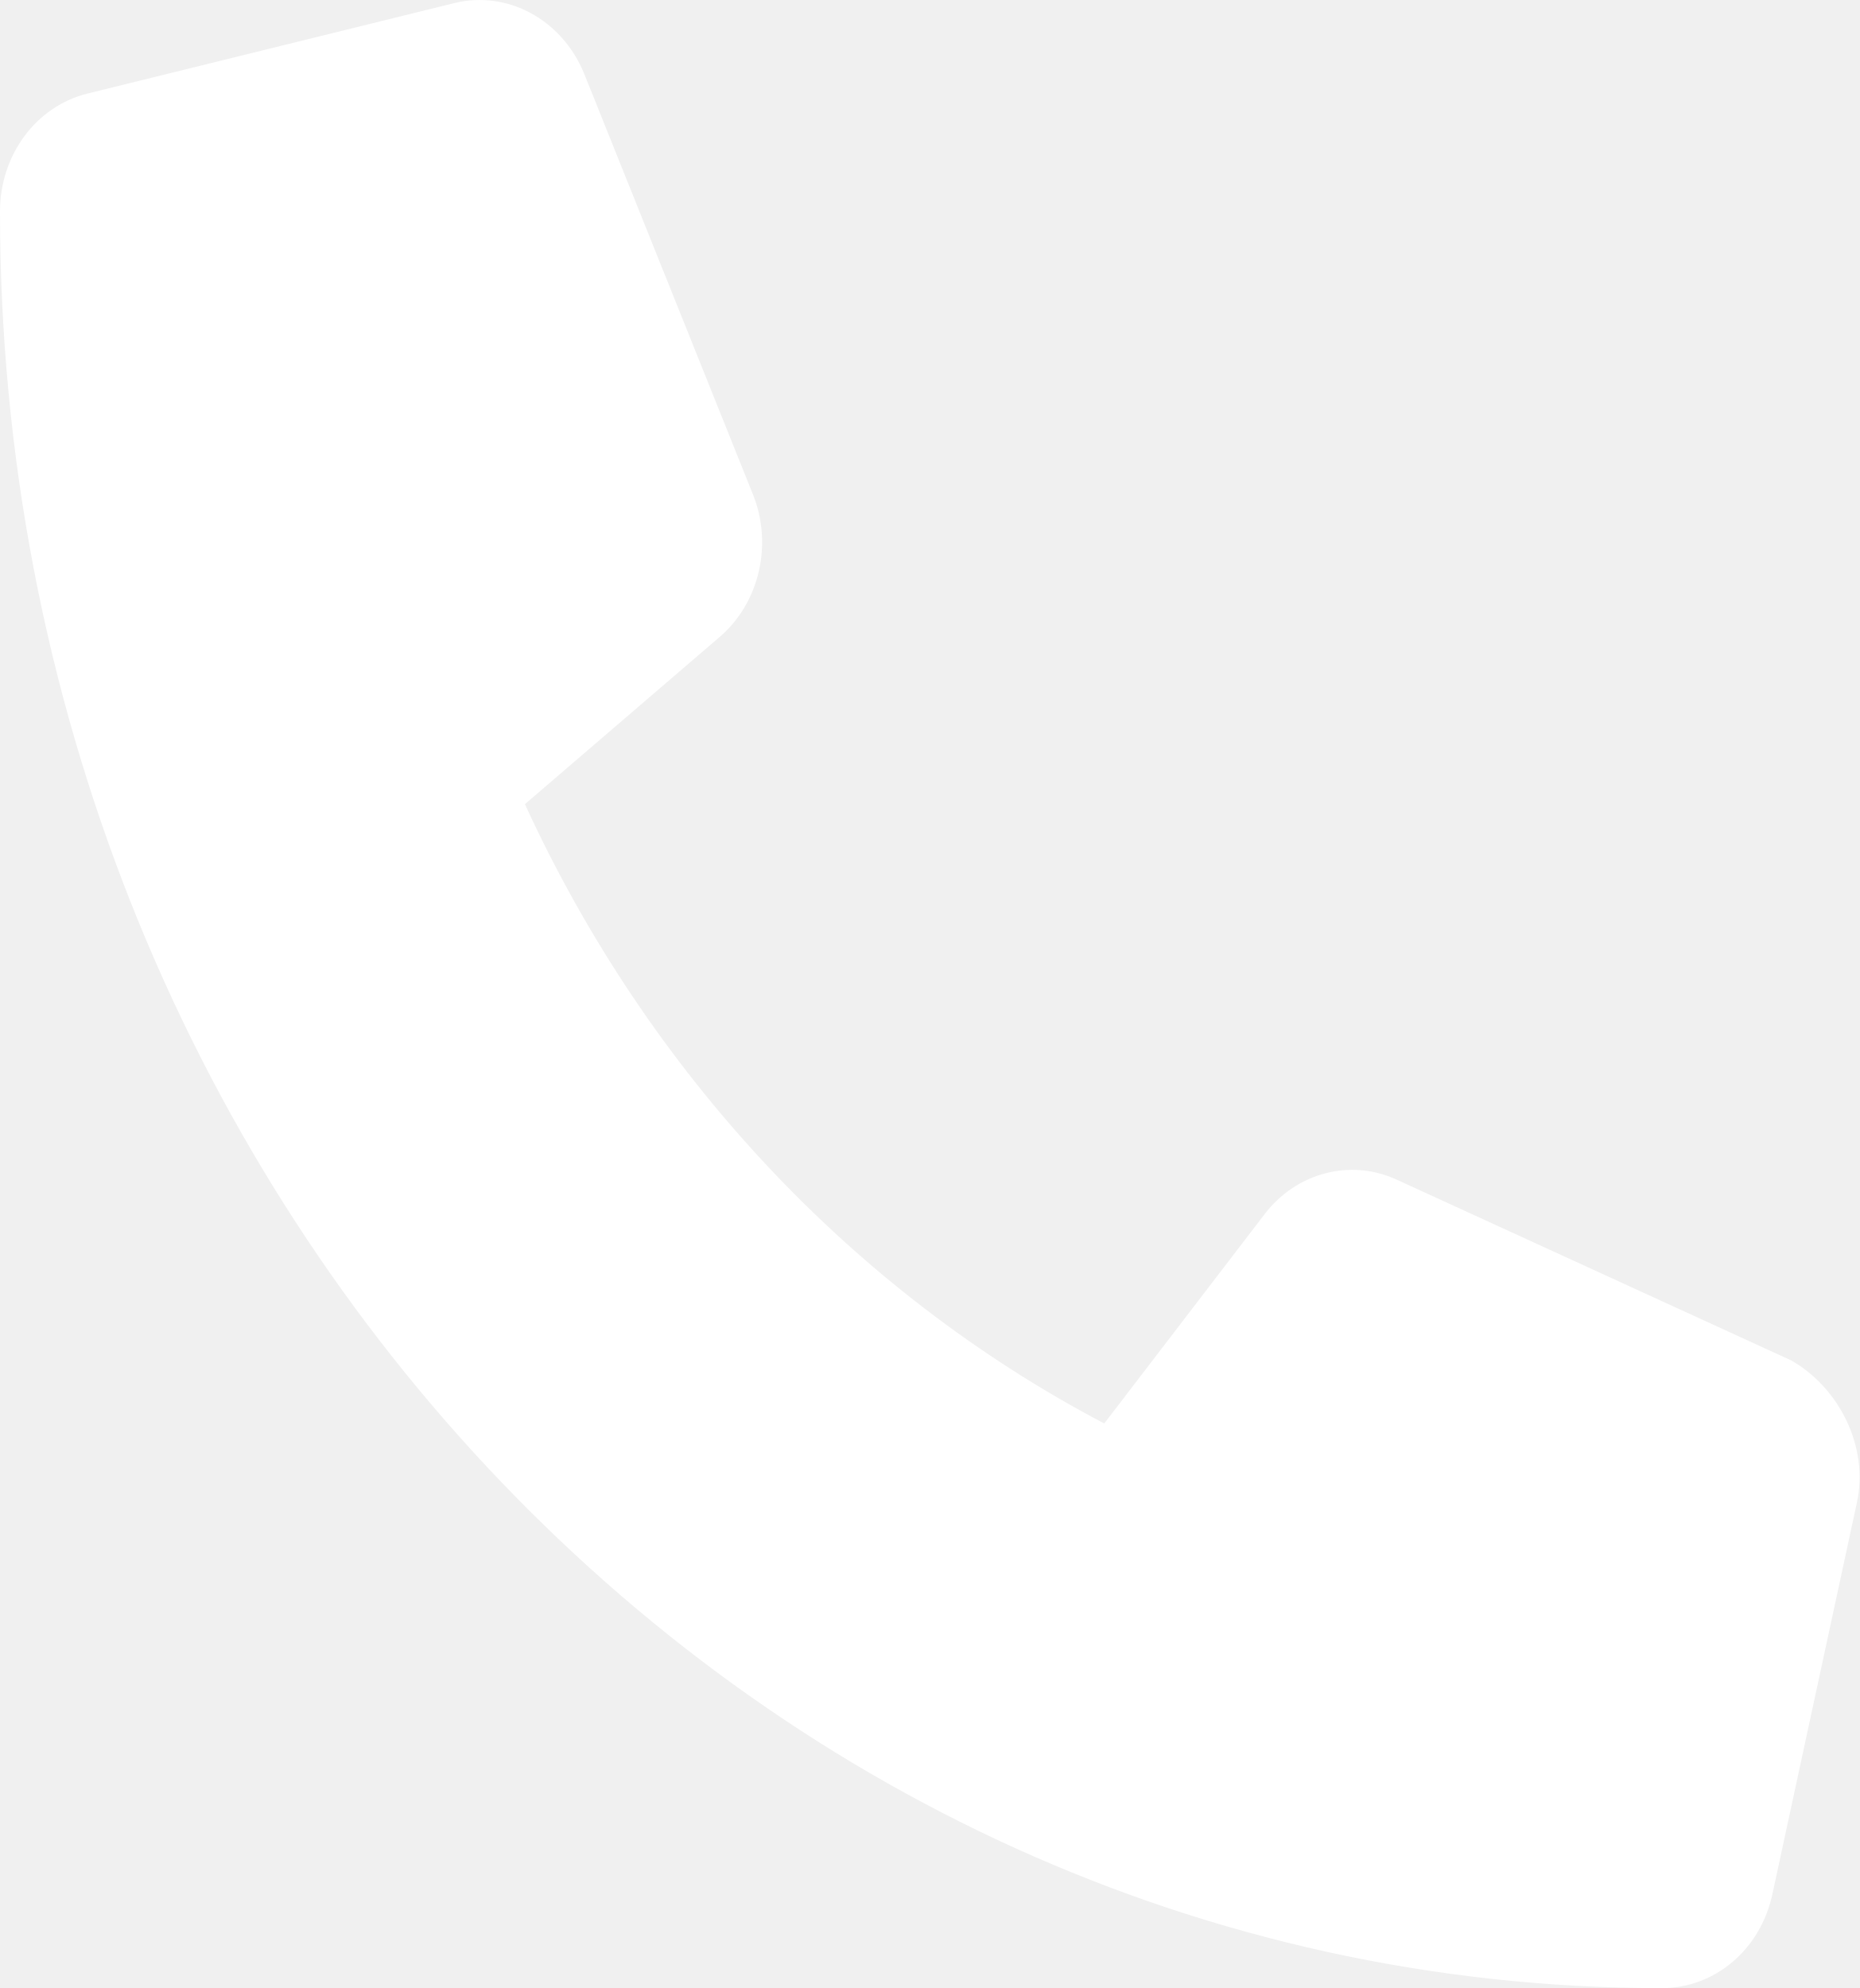
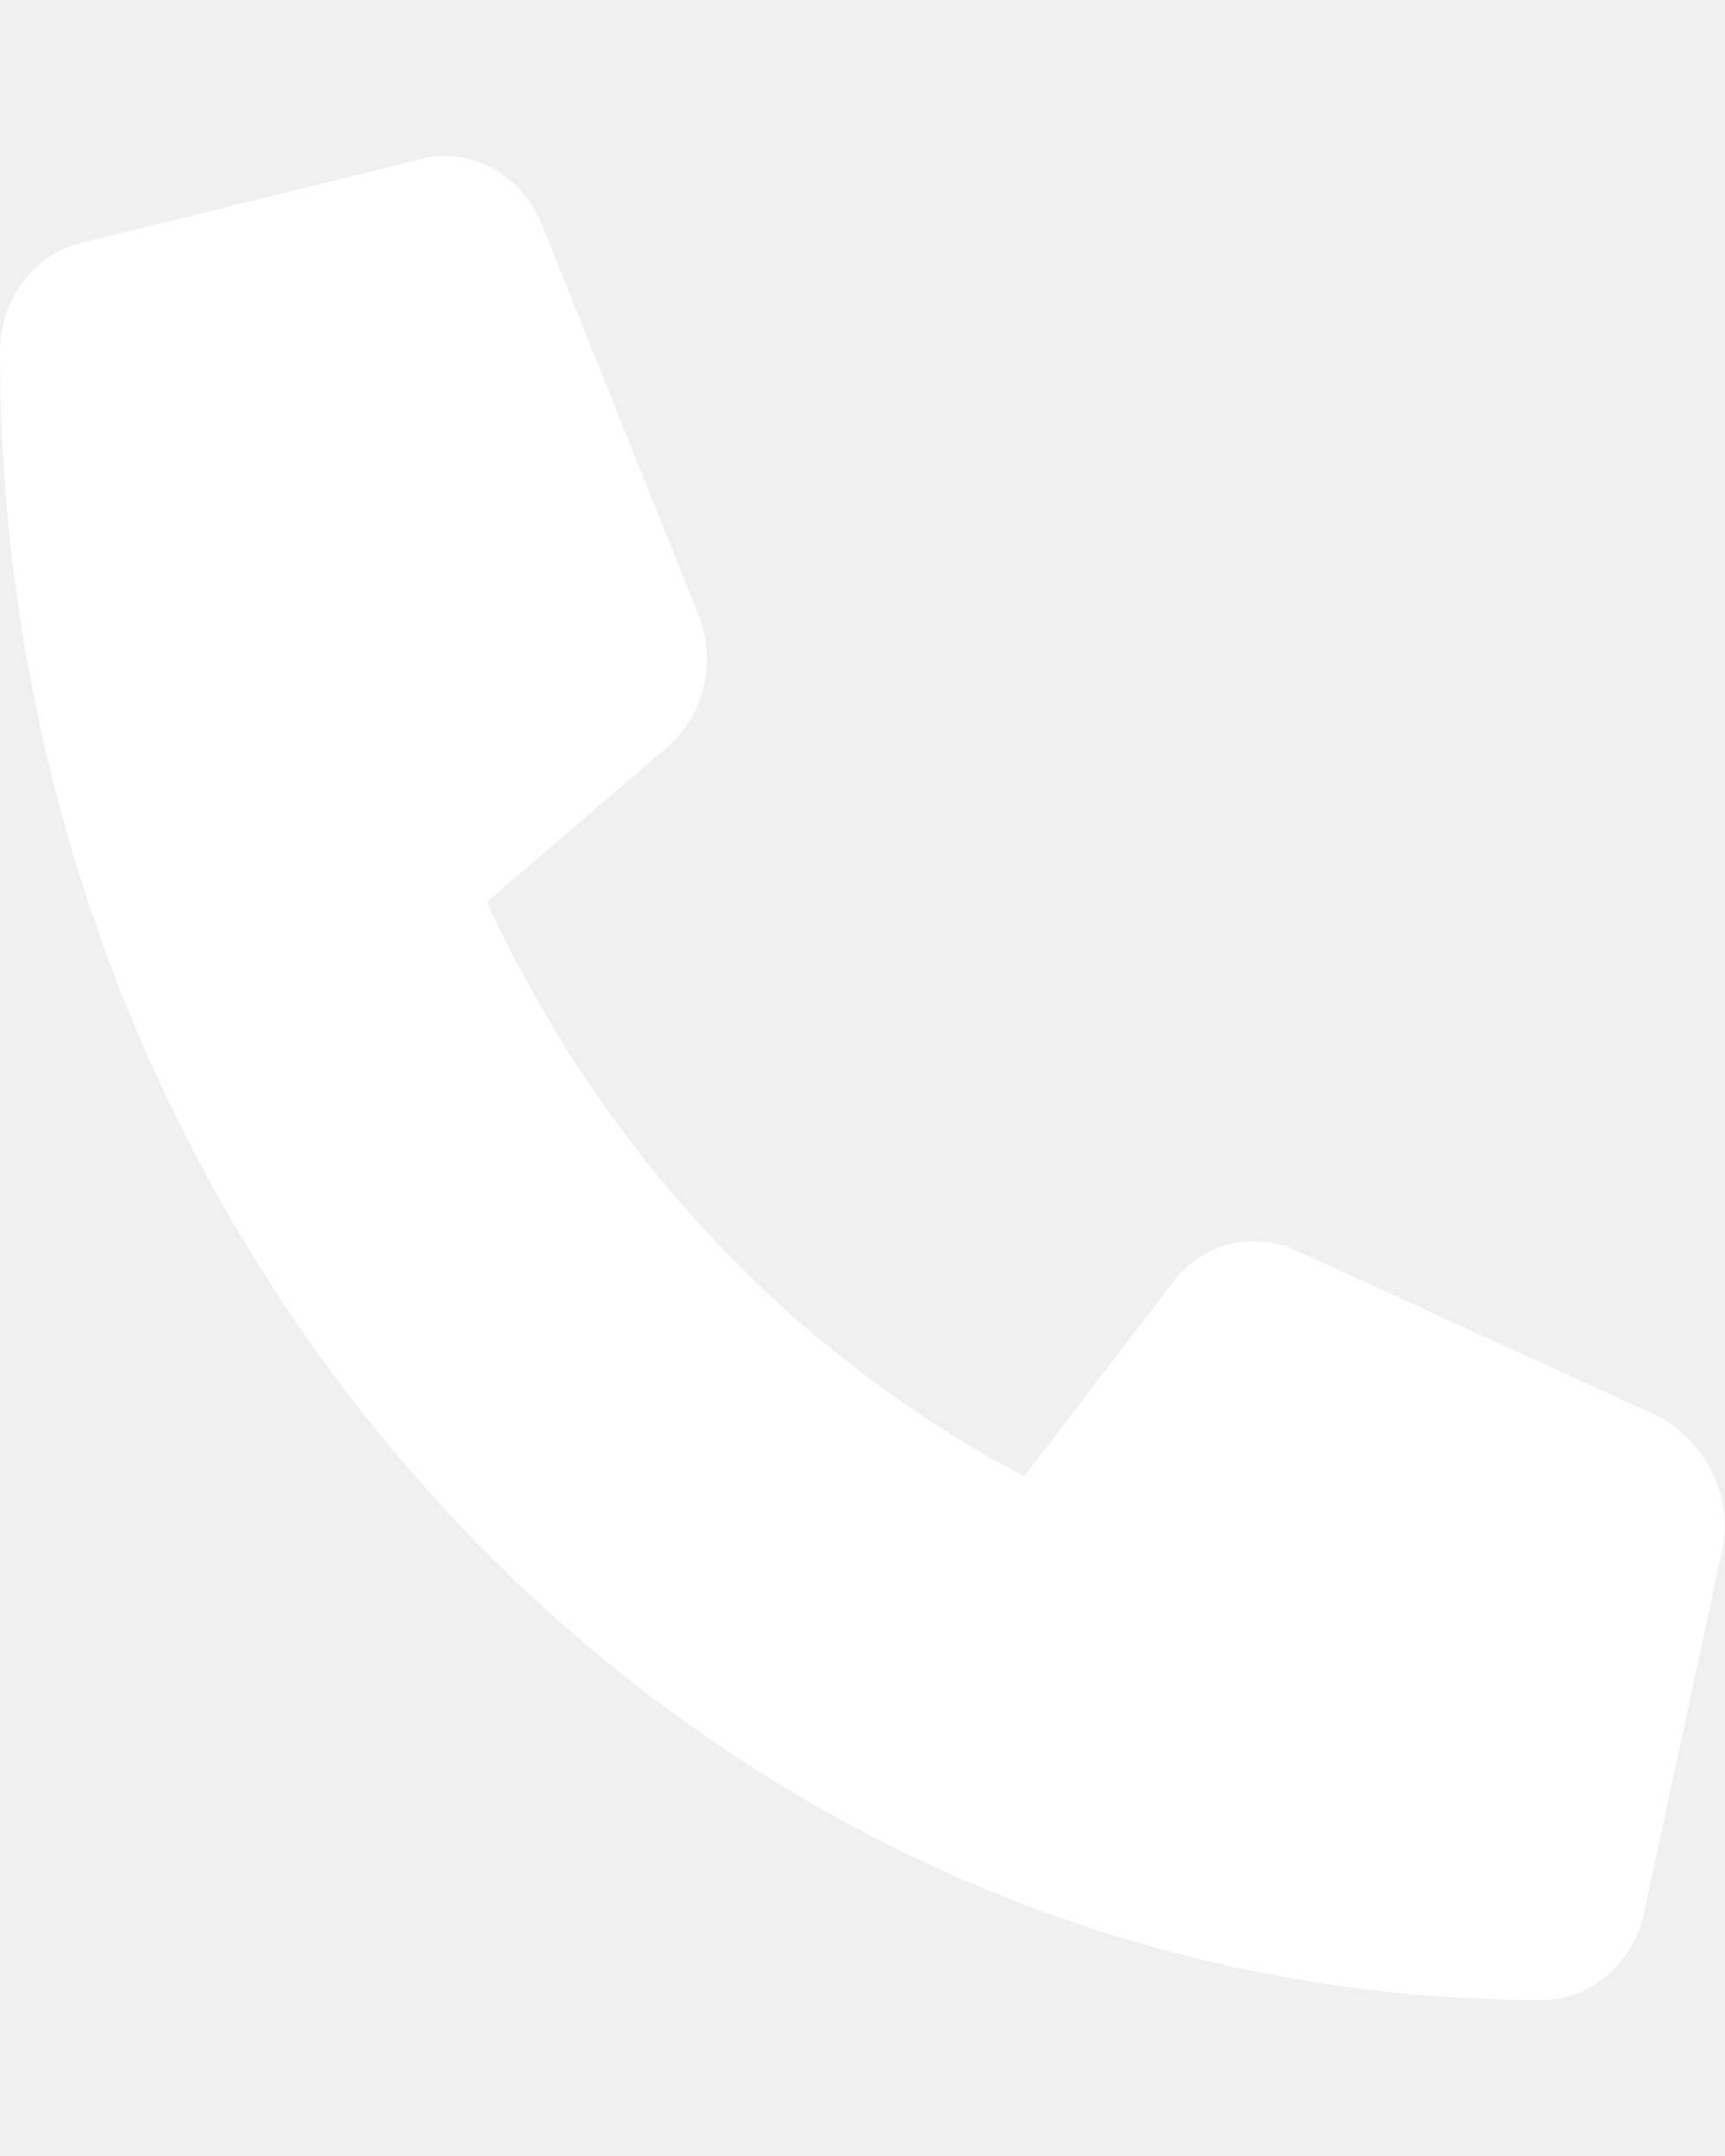
- <svg xmlns="http://www.w3.org/2000/svg" width="29" height="31" viewBox="0 0 29 31" fill="none">
+ <svg xmlns="http://www.w3.org/2000/svg" width="20" height="25" viewBox="0 0 29 31" fill="none">
  <g clip-path="url(#clip0_13_39)">
    <path d="M28.955 23.432L27.638 29.535C27.453 30.398 26.743 31.002 25.913 31.002C11.623 31 0 18.576 0 3.3C0 2.413 0.565 1.653 1.372 1.457L7.081 0.049C7.913 -0.157 8.762 0.304 9.108 1.146L11.743 7.715C12.051 8.489 11.843 9.391 11.234 9.922L8.185 12.54C10.109 16.731 13.297 20.138 17.219 22.197L19.715 18.939C20.208 18.287 21.057 18.061 21.781 18.396L27.927 21.212C28.666 21.628 29.147 22.548 28.955 23.432Z" fill="white" />
  </g>
  <defs>
    <clipPath id="clip0_13_39">
      <rect width="29" height="31" fill="white" />
    </clipPath>
  </defs>
</svg>
